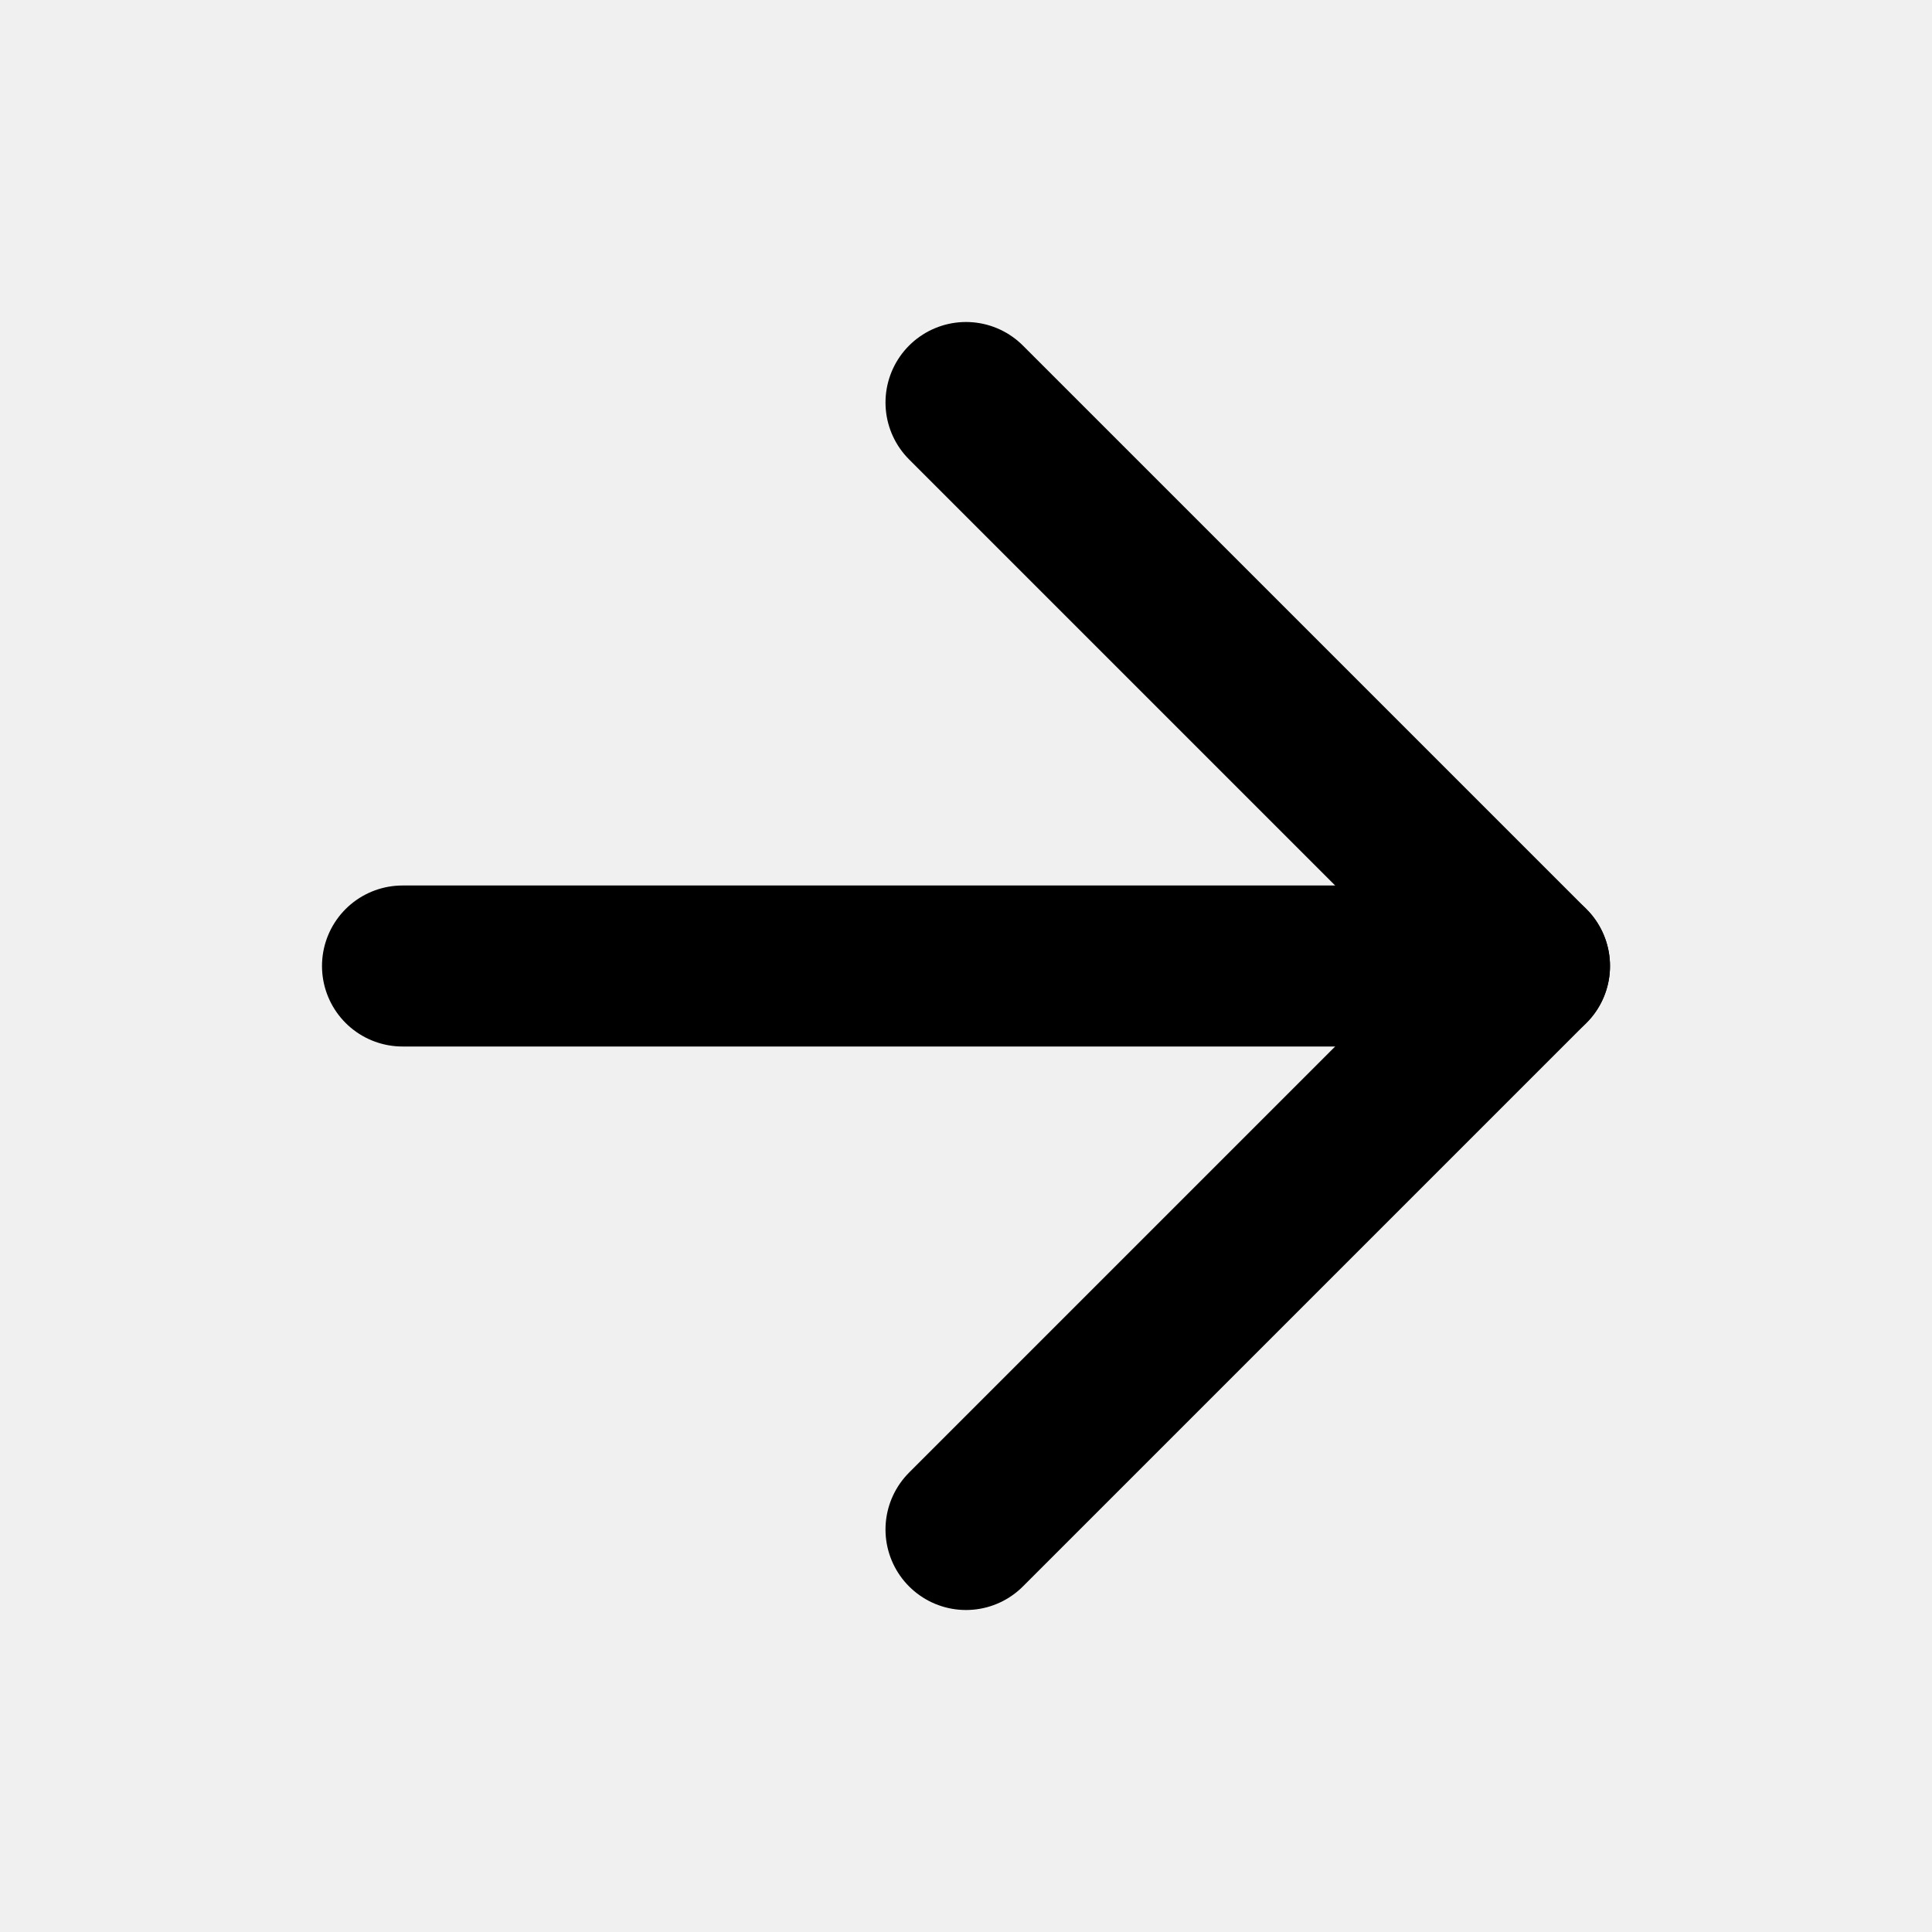
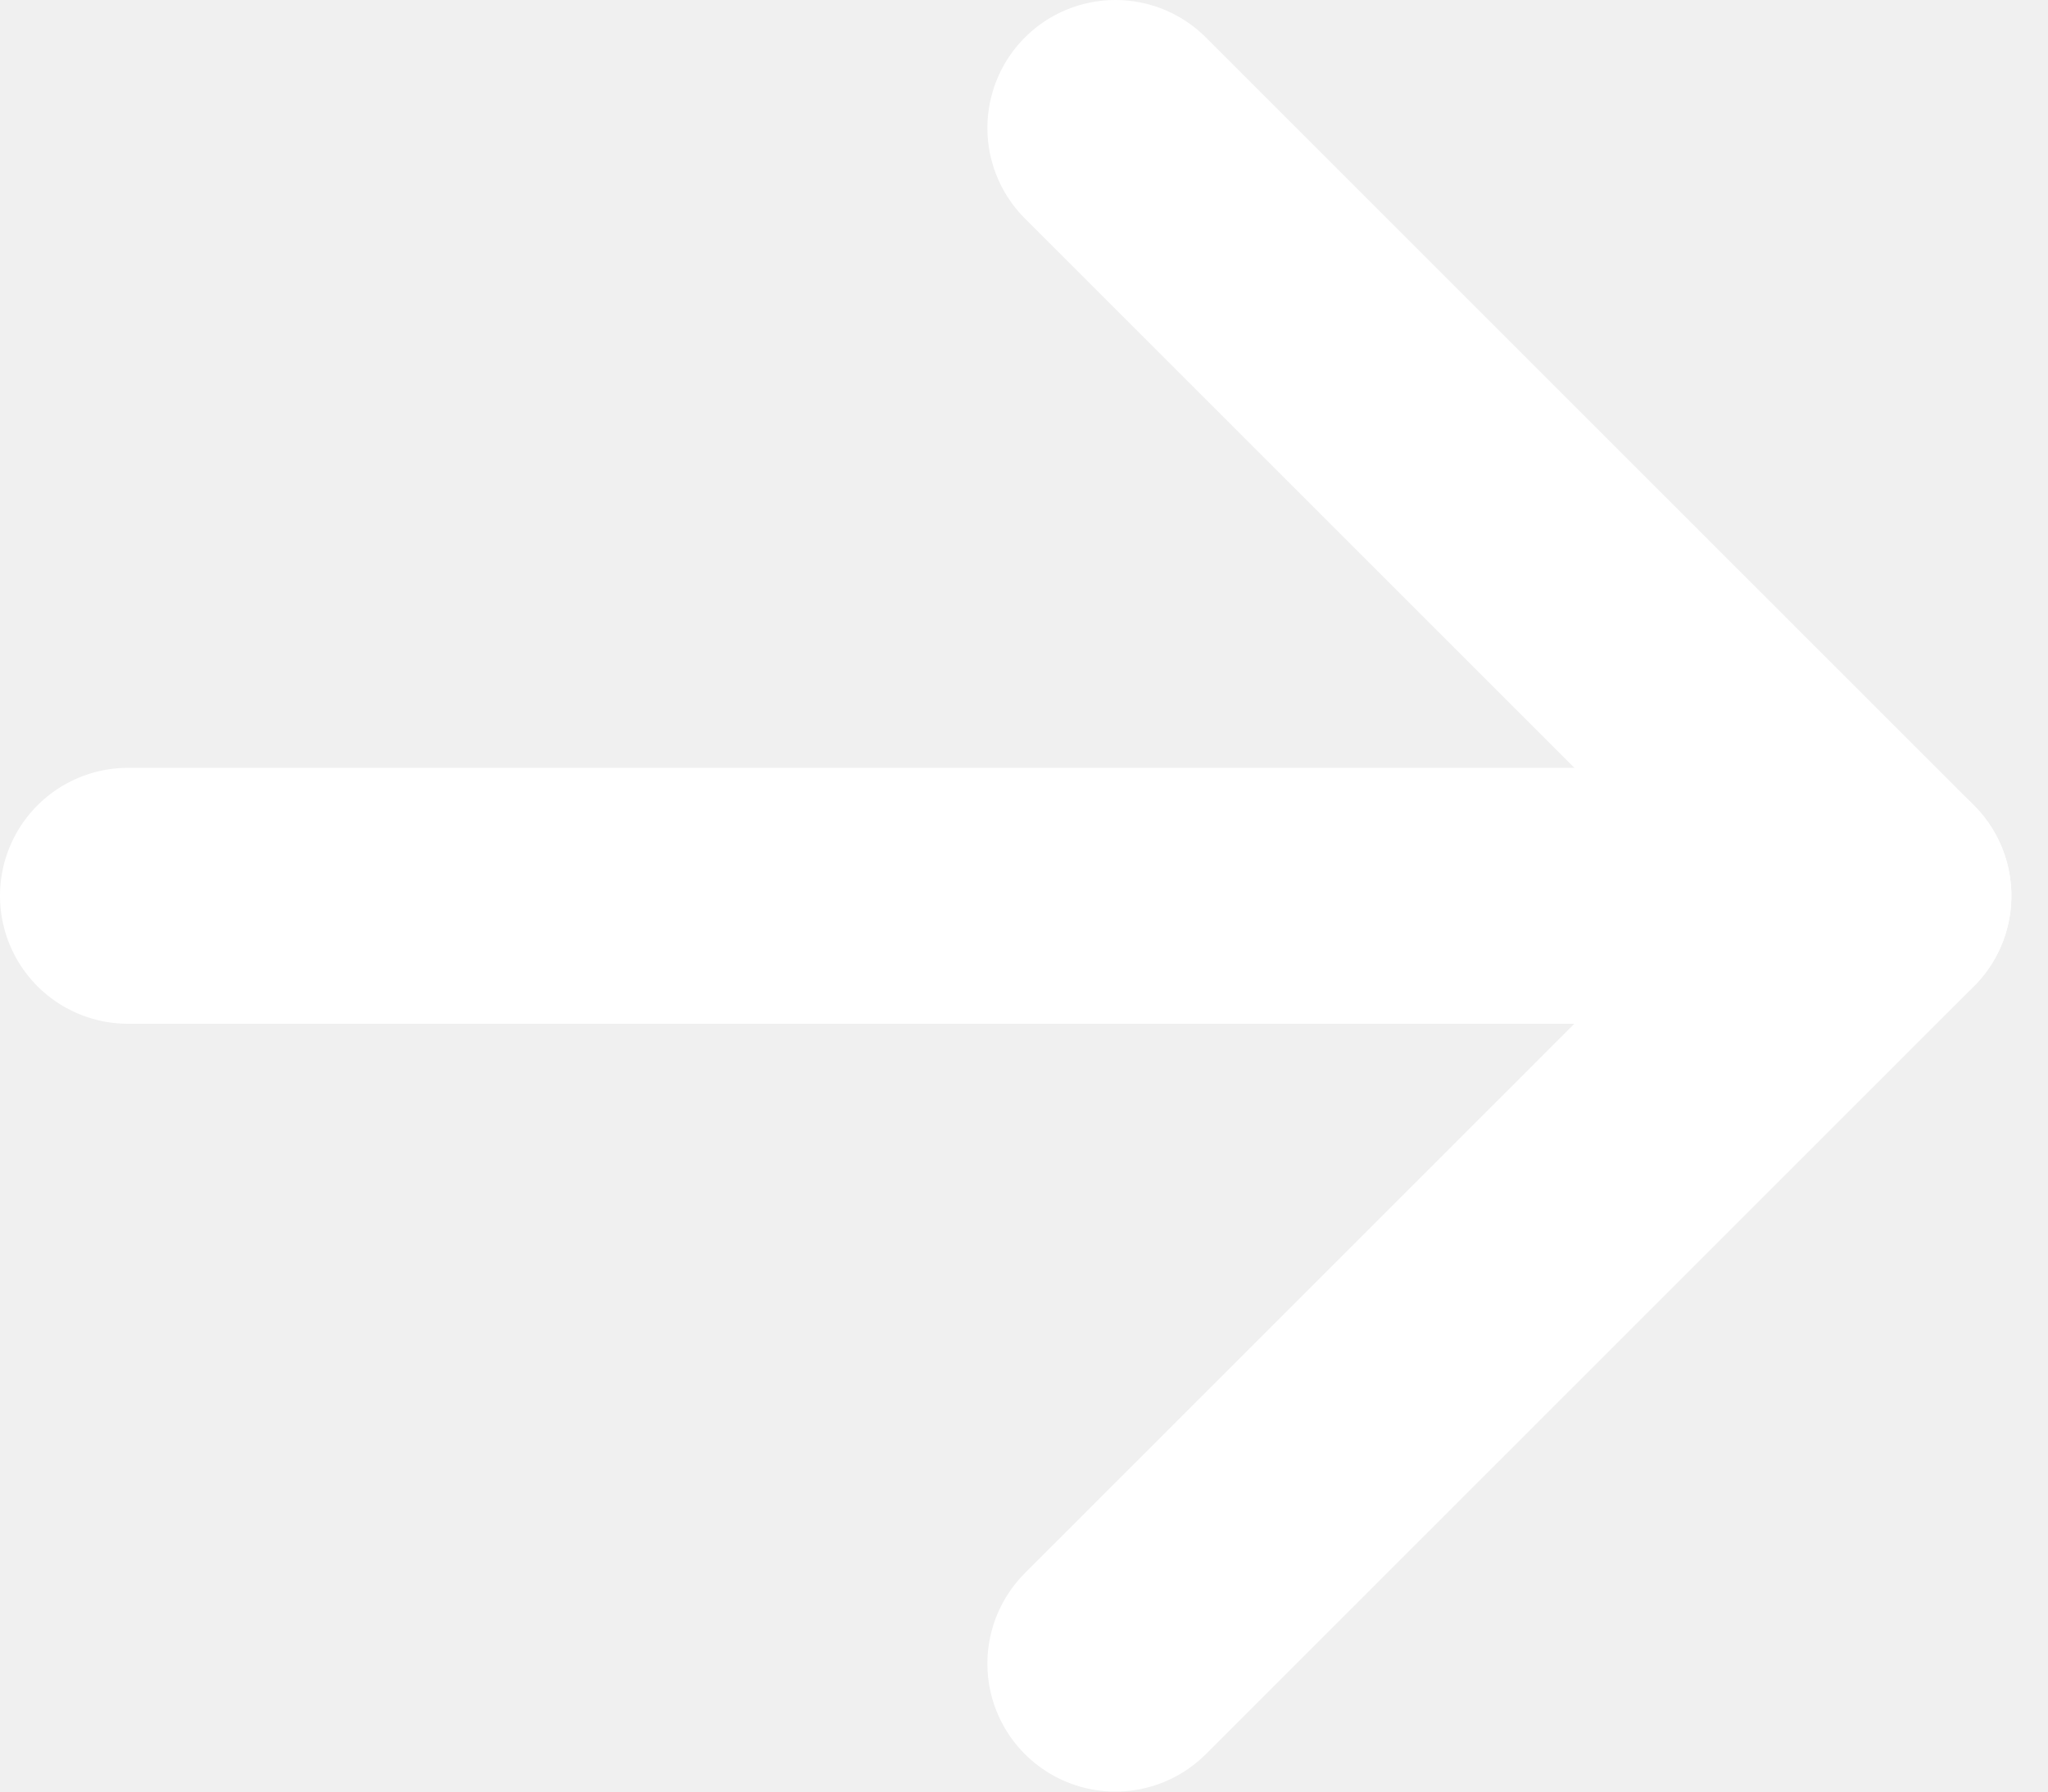
- <svg xmlns="http://www.w3.org/2000/svg" viewBox="0 0 24 24" fill="none" stroke="currentColor" stroke-width="2" stroke-linecap="round" stroke-linejoin="round" class="feather feather-arrow-right">
-   <line x1="5" y1="12" x2="19" y2="12" />
-   <polyline points="12 5 19 12 12 19" />
+ <svg xmlns="http://www.w3.org/2000/svg" width="16" height="14" viewBox="0 0 16 14" fill="none">
+   <path d="M1 7H14.714" stroke="white" stroke-width="2" stroke-linecap="round" stroke-linejoin="round" />
+   <path d="M8.714 1L14.714 7L8.714 13" stroke="white" stroke-width="2" stroke-linecap="round" stroke-linejoin="round" />
</svg>
